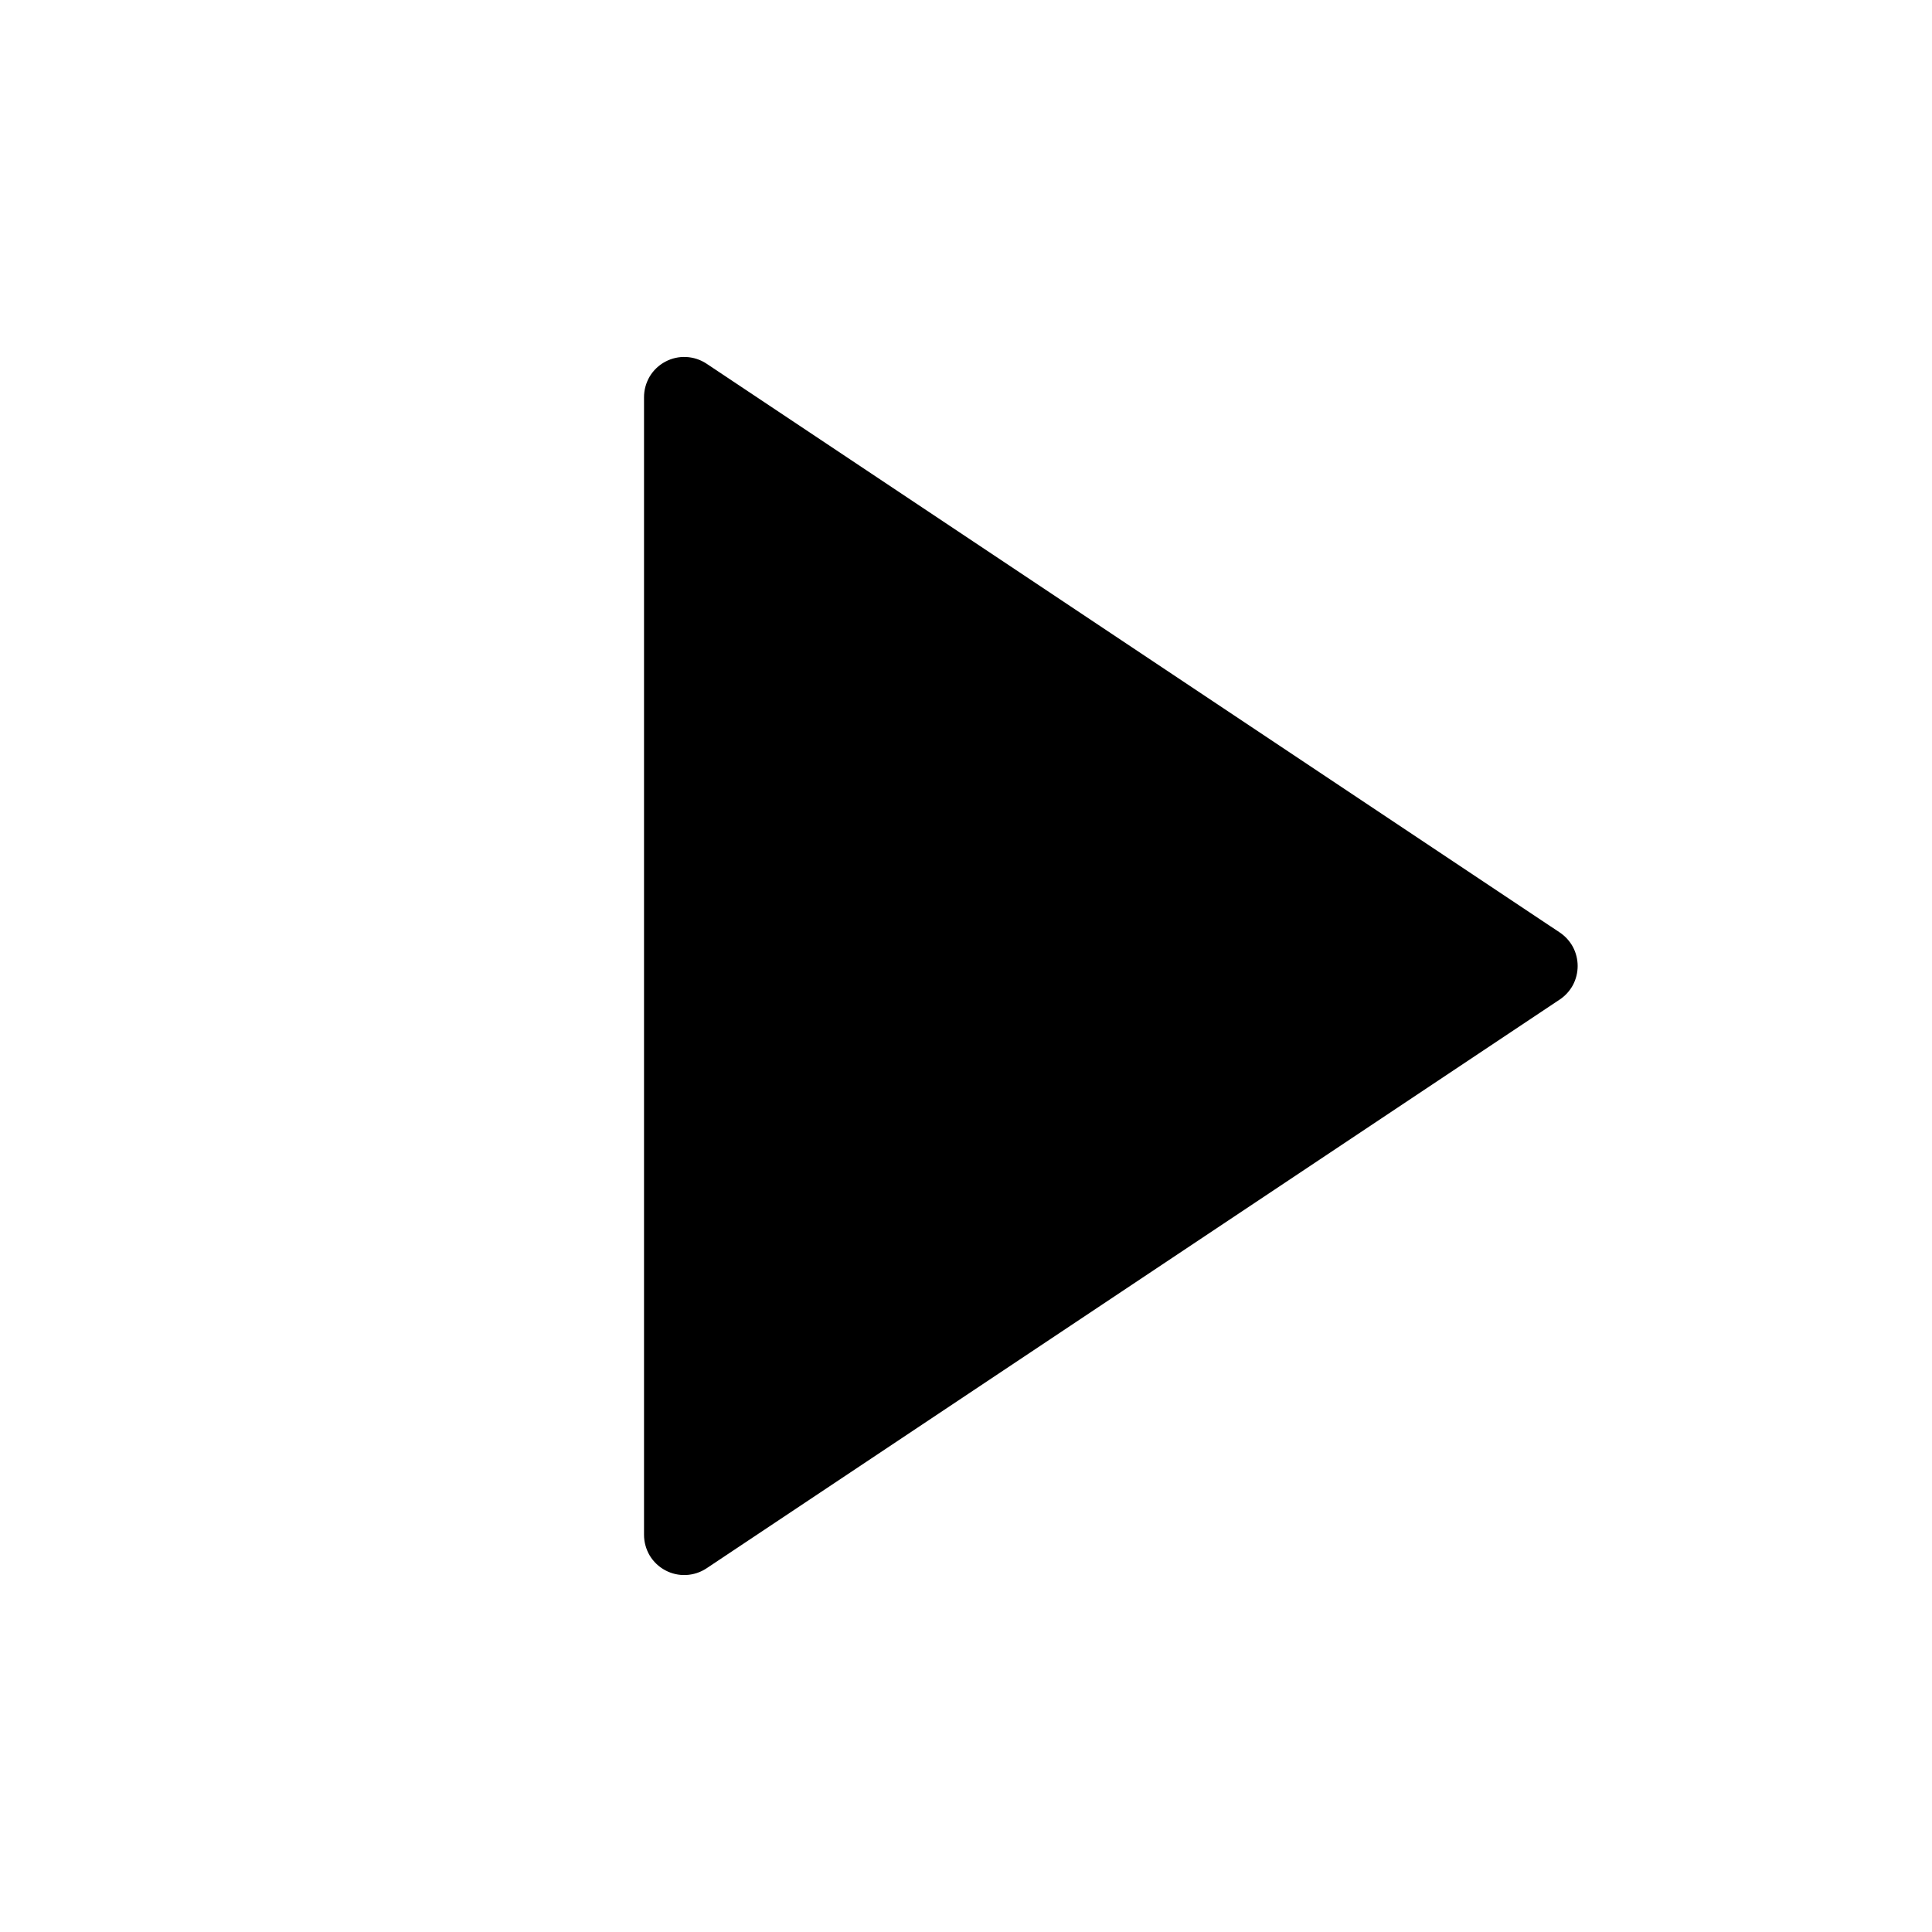
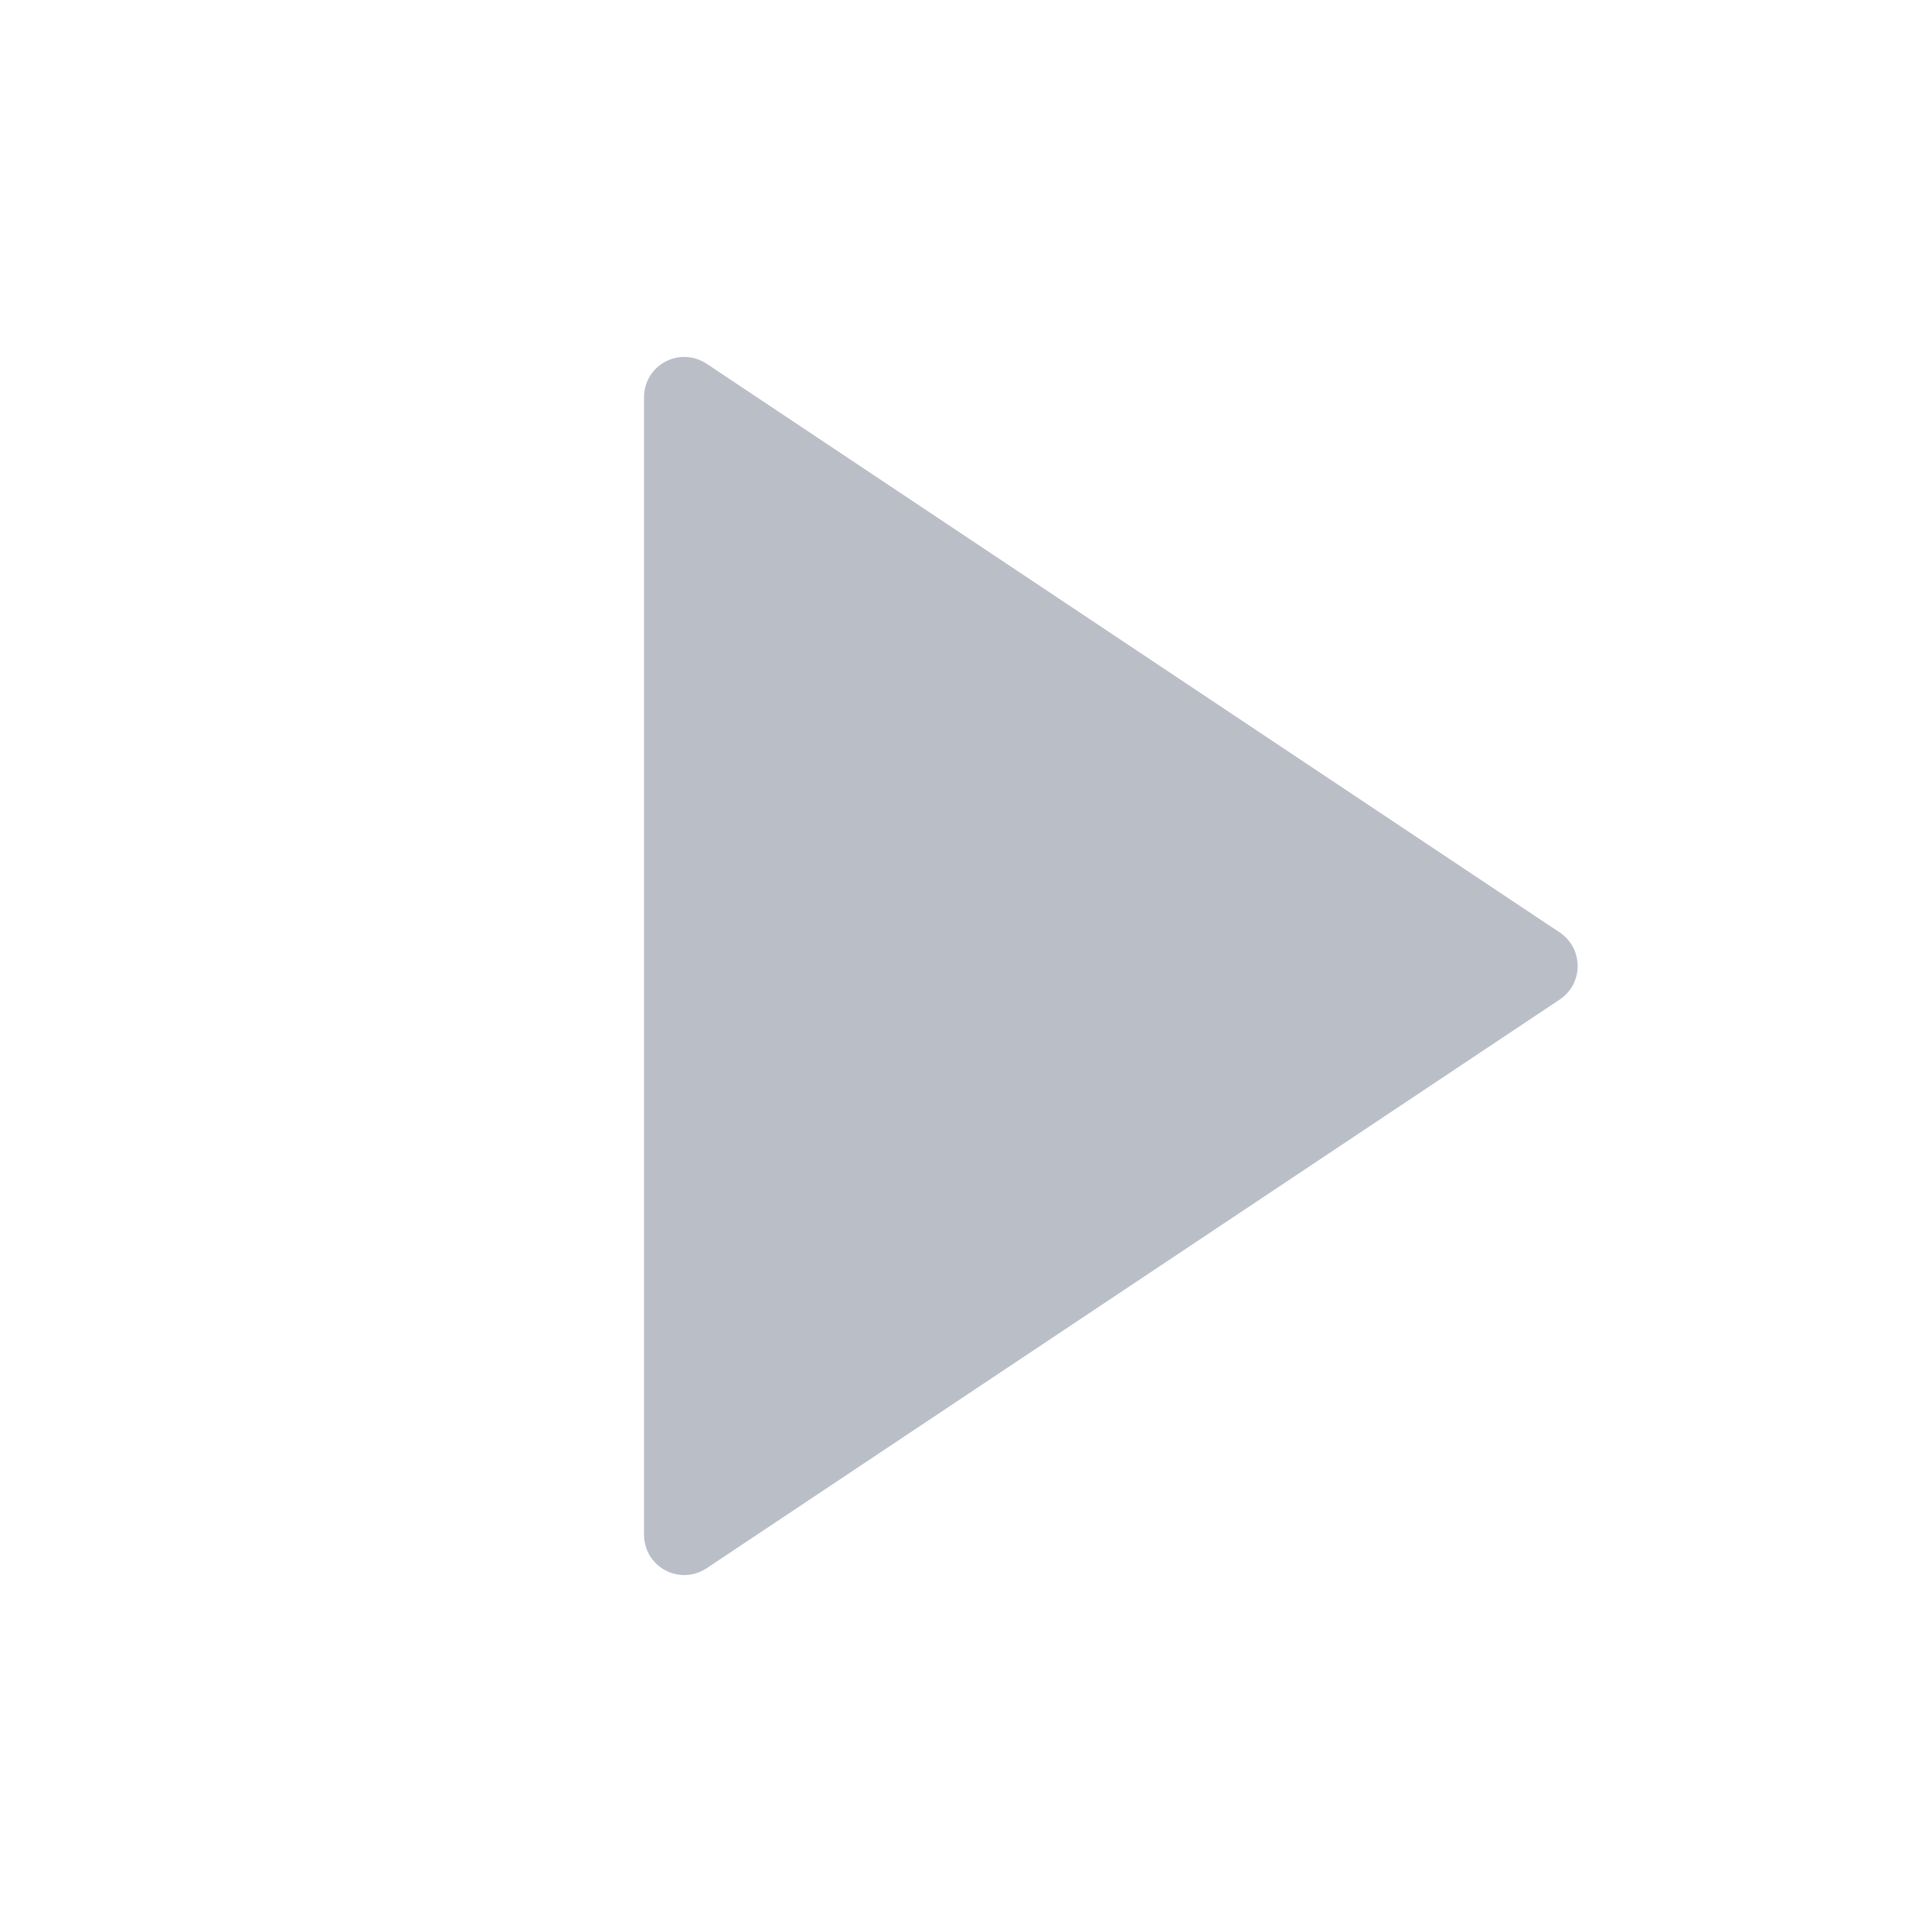
<svg xmlns="http://www.w3.org/2000/svg" width="32" height="32" viewBox="0 0 32 32" fill="none">
-   <path d="M25.835 16.555L11.703 25.976C11.602 26.043 11.486 26.081 11.365 26.087C11.245 26.093 11.125 26.066 11.019 26.009C10.912 25.952 10.823 25.867 10.761 25.764C10.7 25.66 10.667 25.542 10.667 25.421V6.579C10.667 6.458 10.7 6.34 10.761 6.236C10.823 6.133 10.912 6.048 11.019 5.991C11.125 5.934 11.245 5.907 11.365 5.913C11.486 5.919 11.602 5.957 11.703 6.024L25.835 15.445C25.926 15.506 26.001 15.589 26.053 15.685C26.104 15.782 26.131 15.89 26.131 16C26.131 16.11 26.104 16.218 26.053 16.315C26.001 16.411 25.926 16.494 25.835 16.555Z" fill="black" style="currentColor" />
+   <path d="M25.835 16.555L11.703 25.976C11.602 26.043 11.486 26.081 11.365 26.087C11.245 26.093 11.125 26.066 11.019 26.009C10.912 25.952 10.823 25.867 10.761 25.764C10.7 25.66 10.667 25.542 10.667 25.421V6.579C10.667 6.458 10.7 6.34 10.761 6.236C10.823 6.133 10.912 6.048 11.019 5.991C11.125 5.934 11.245 5.907 11.365 5.913C11.486 5.919 11.602 5.957 11.703 6.024L25.835 15.445C25.926 15.506 26.001 15.589 26.053 15.685C26.104 15.782 26.131 15.89 26.131 16C26.131 16.11 26.104 16.218 26.053 16.315C26.001 16.411 25.926 16.494 25.835 16.555Z" fill="#BABEC7" style="currentColor" />
</svg>
